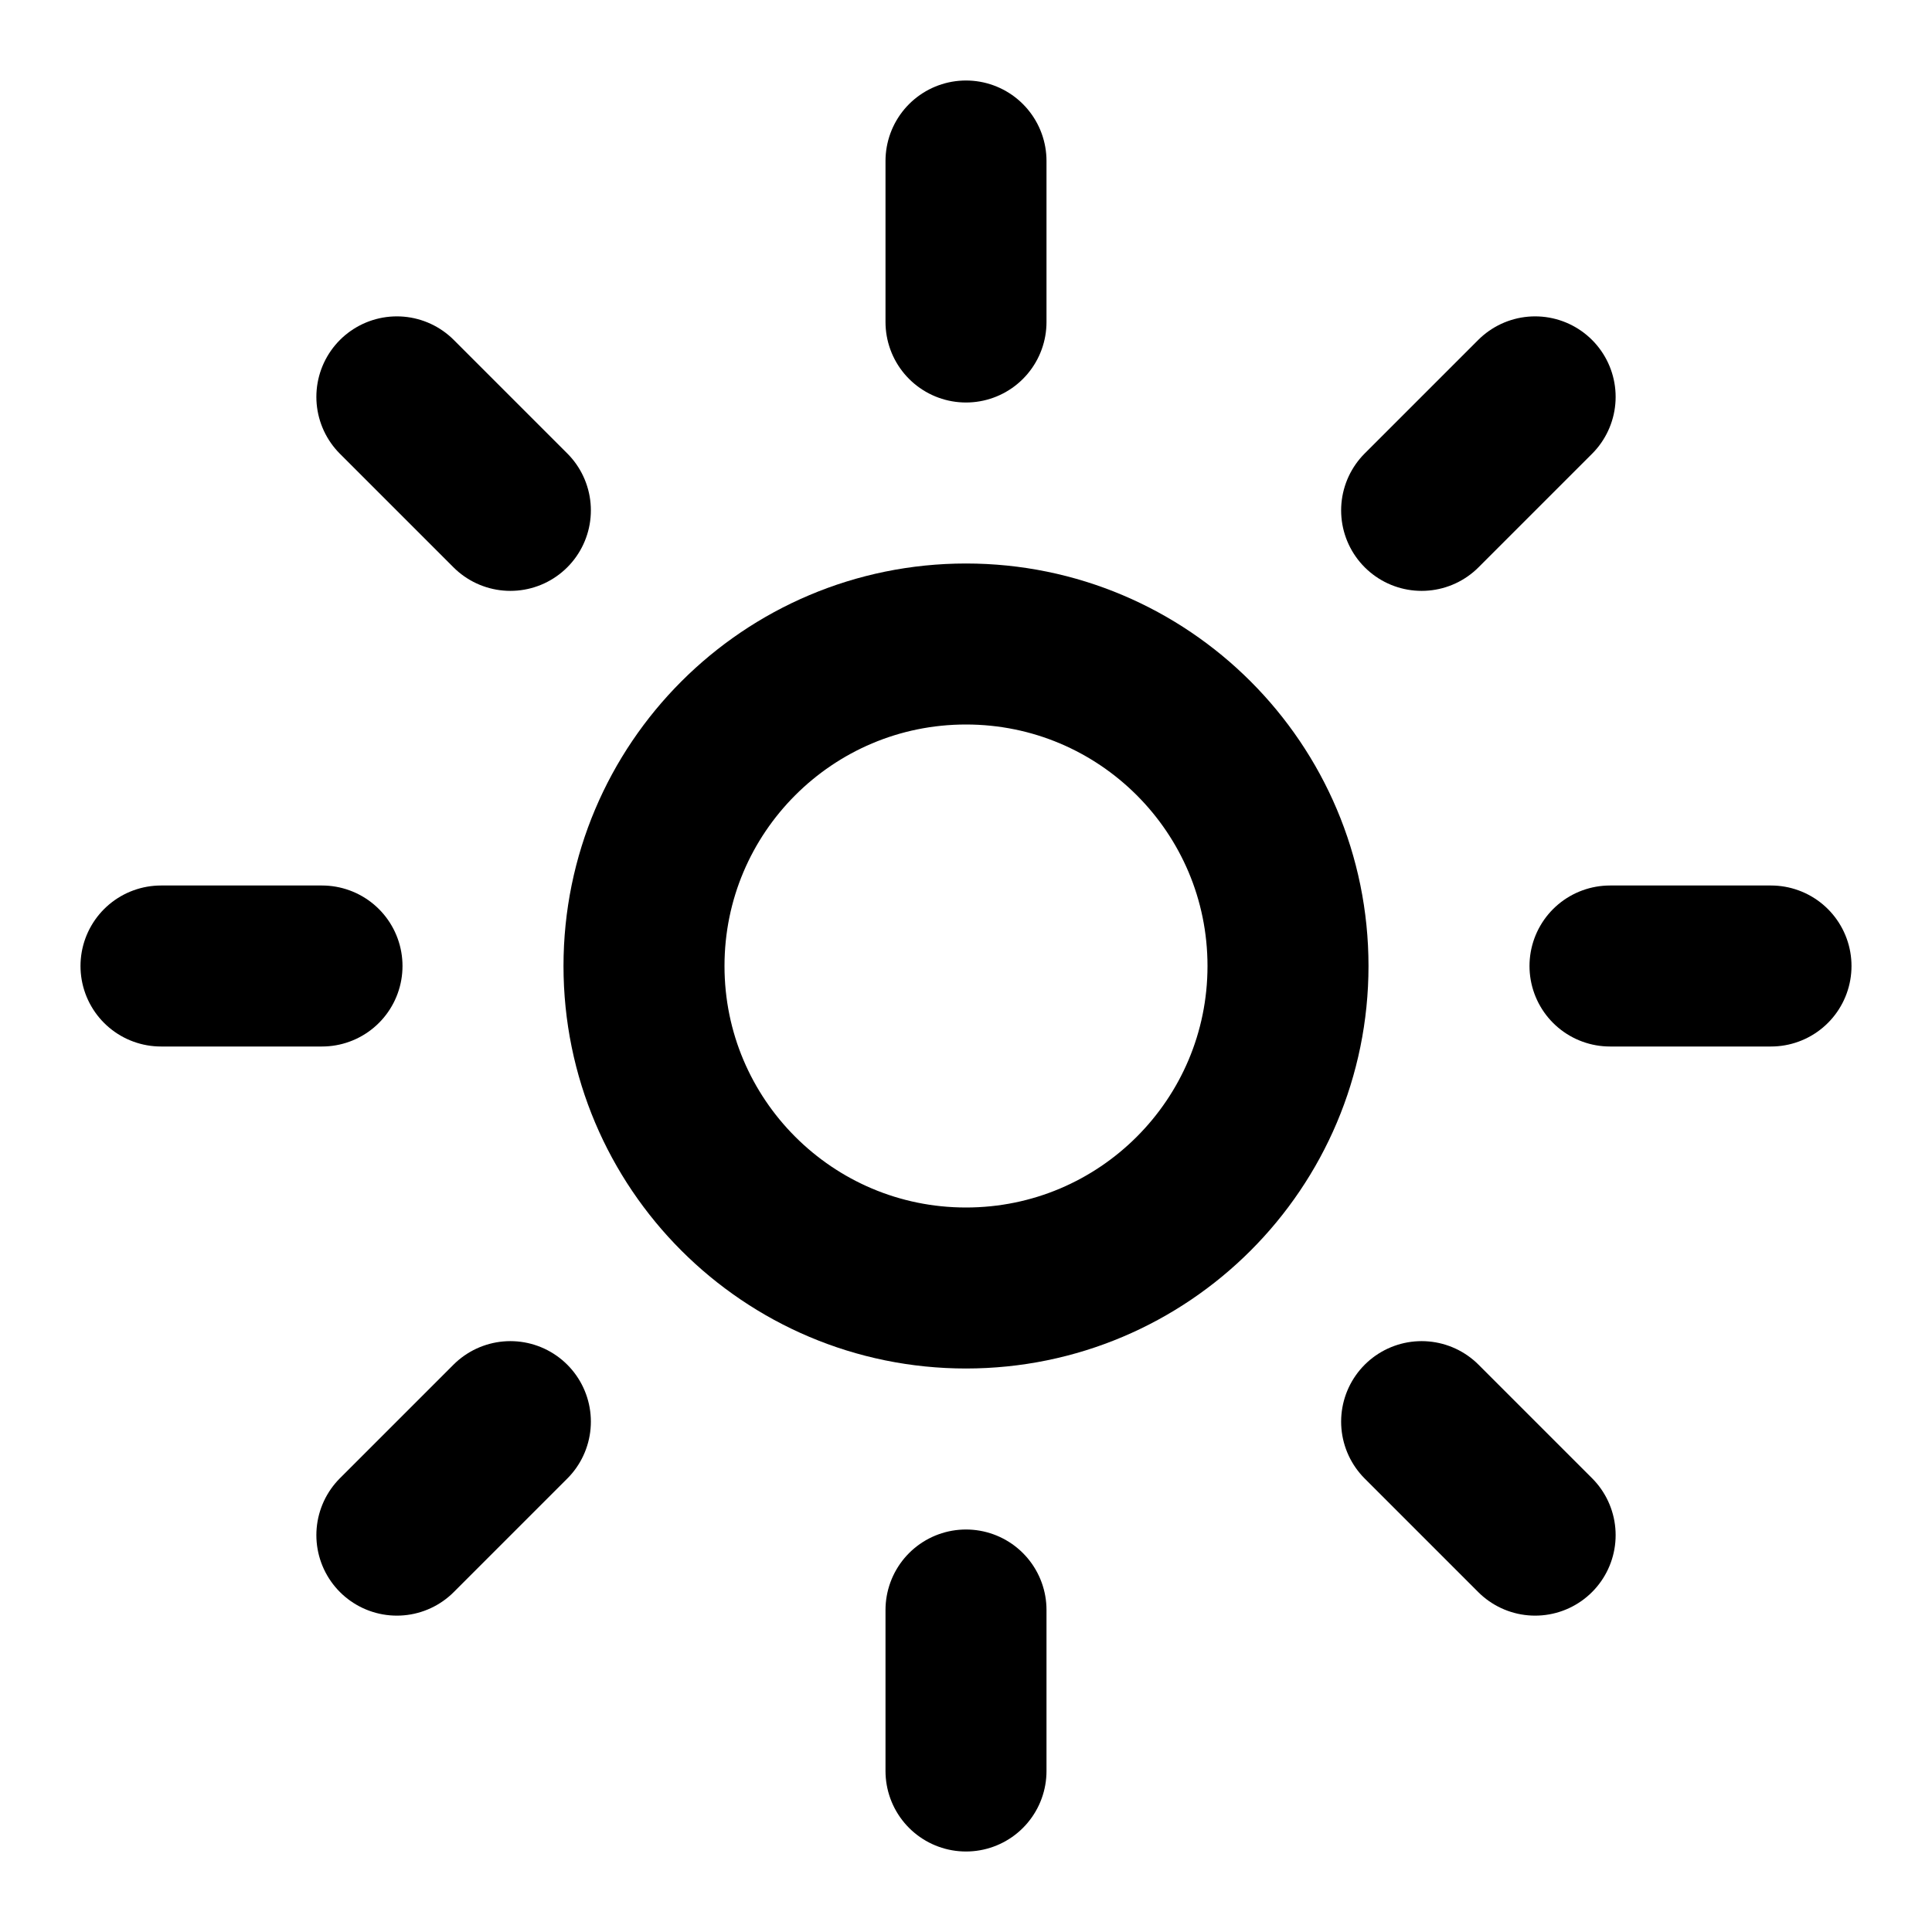
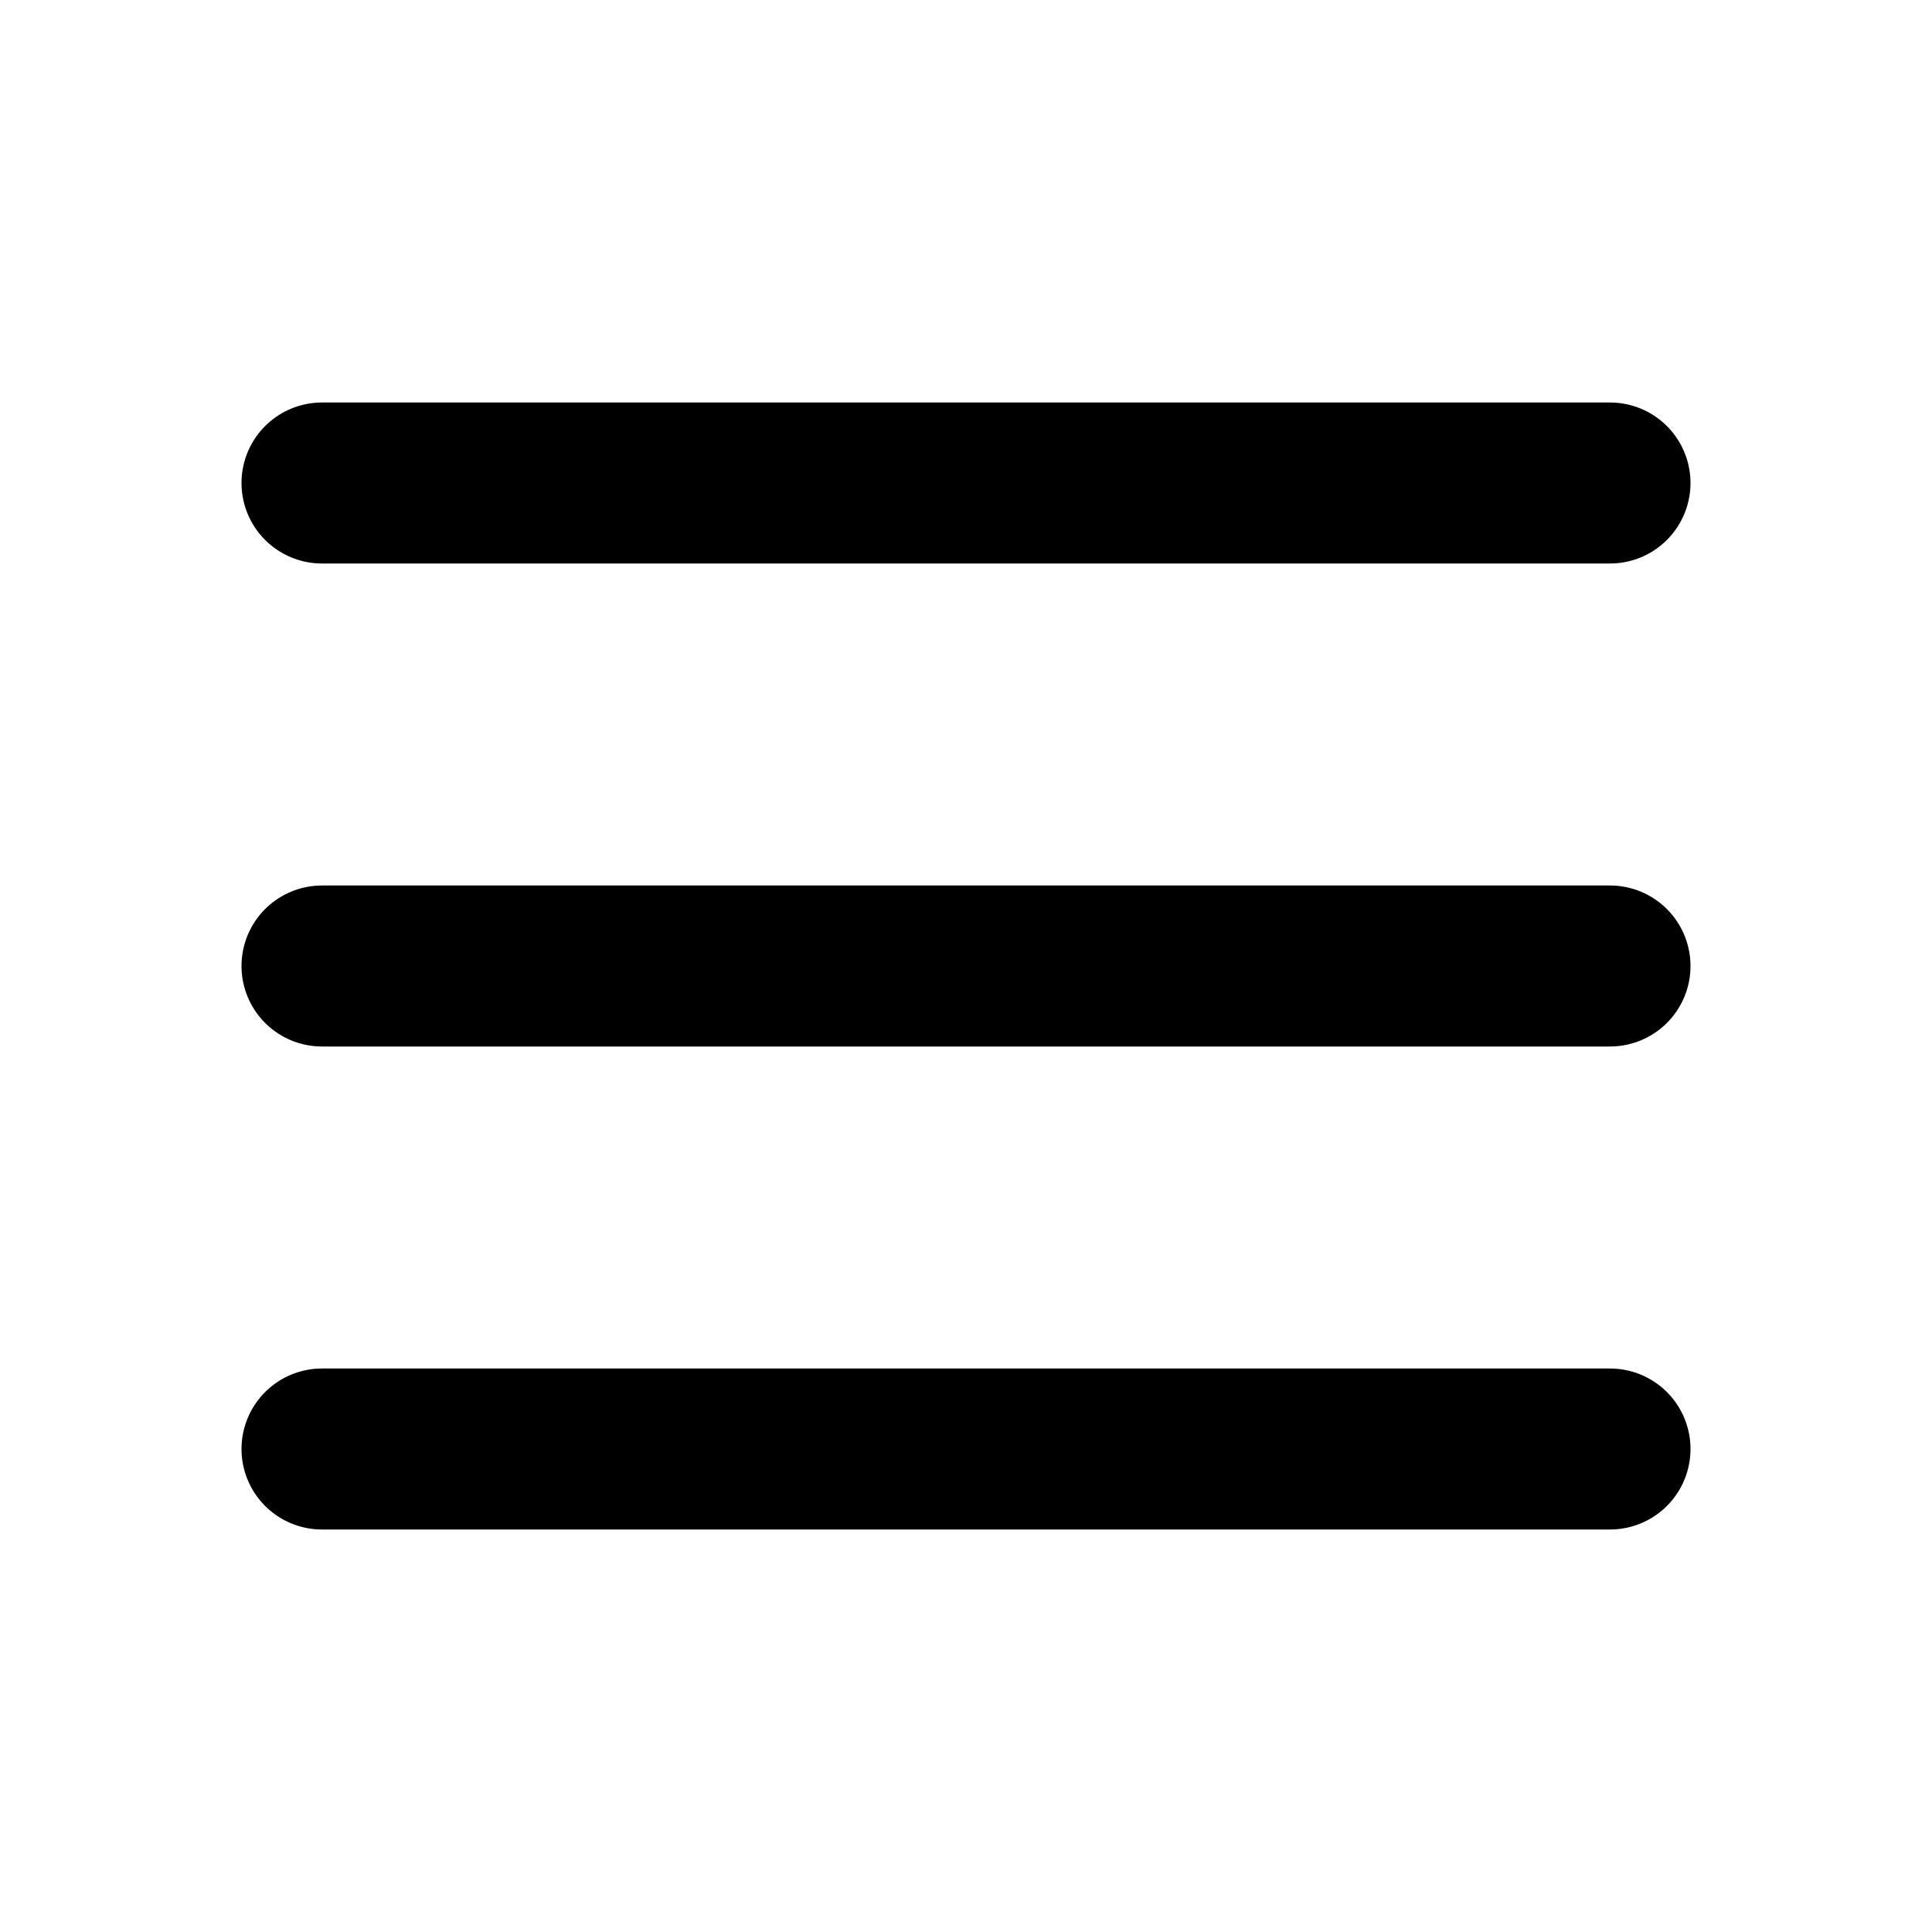
- <svg xmlns="http://www.w3.org/2000/svg" width="18" height="18" viewBox="0 0 24 24" fill="none" stroke="currentColor" stroke-width="2" stroke-linecap="round" stroke-linejoin="round">
-   <circle cx="12" cy="12" r="4" />
-   <path d="M12 2v2M12 20v2M4.93 4.93l1.41 1.41M17.66 17.66l1.41 1.41M2 12h2M20 12h2M4.93 19.07l1.41-1.41M17.66 6.34l1.41-1.41" />
+ <svg xmlns="http://www.w3.org/2000/svg" width="20" height="20" viewBox="0 0 24 24" fill="none" stroke="currentColor" stroke-width="2" stroke-linecap="round" stroke-linejoin="round">
+   <line x1="4" x2="20" y1="12" y2="12" />
+   <line x1="4" x2="20" y1="6" y2="6" />
+   <line x1="4" x2="20" y1="18" y2="18" />
</svg>
